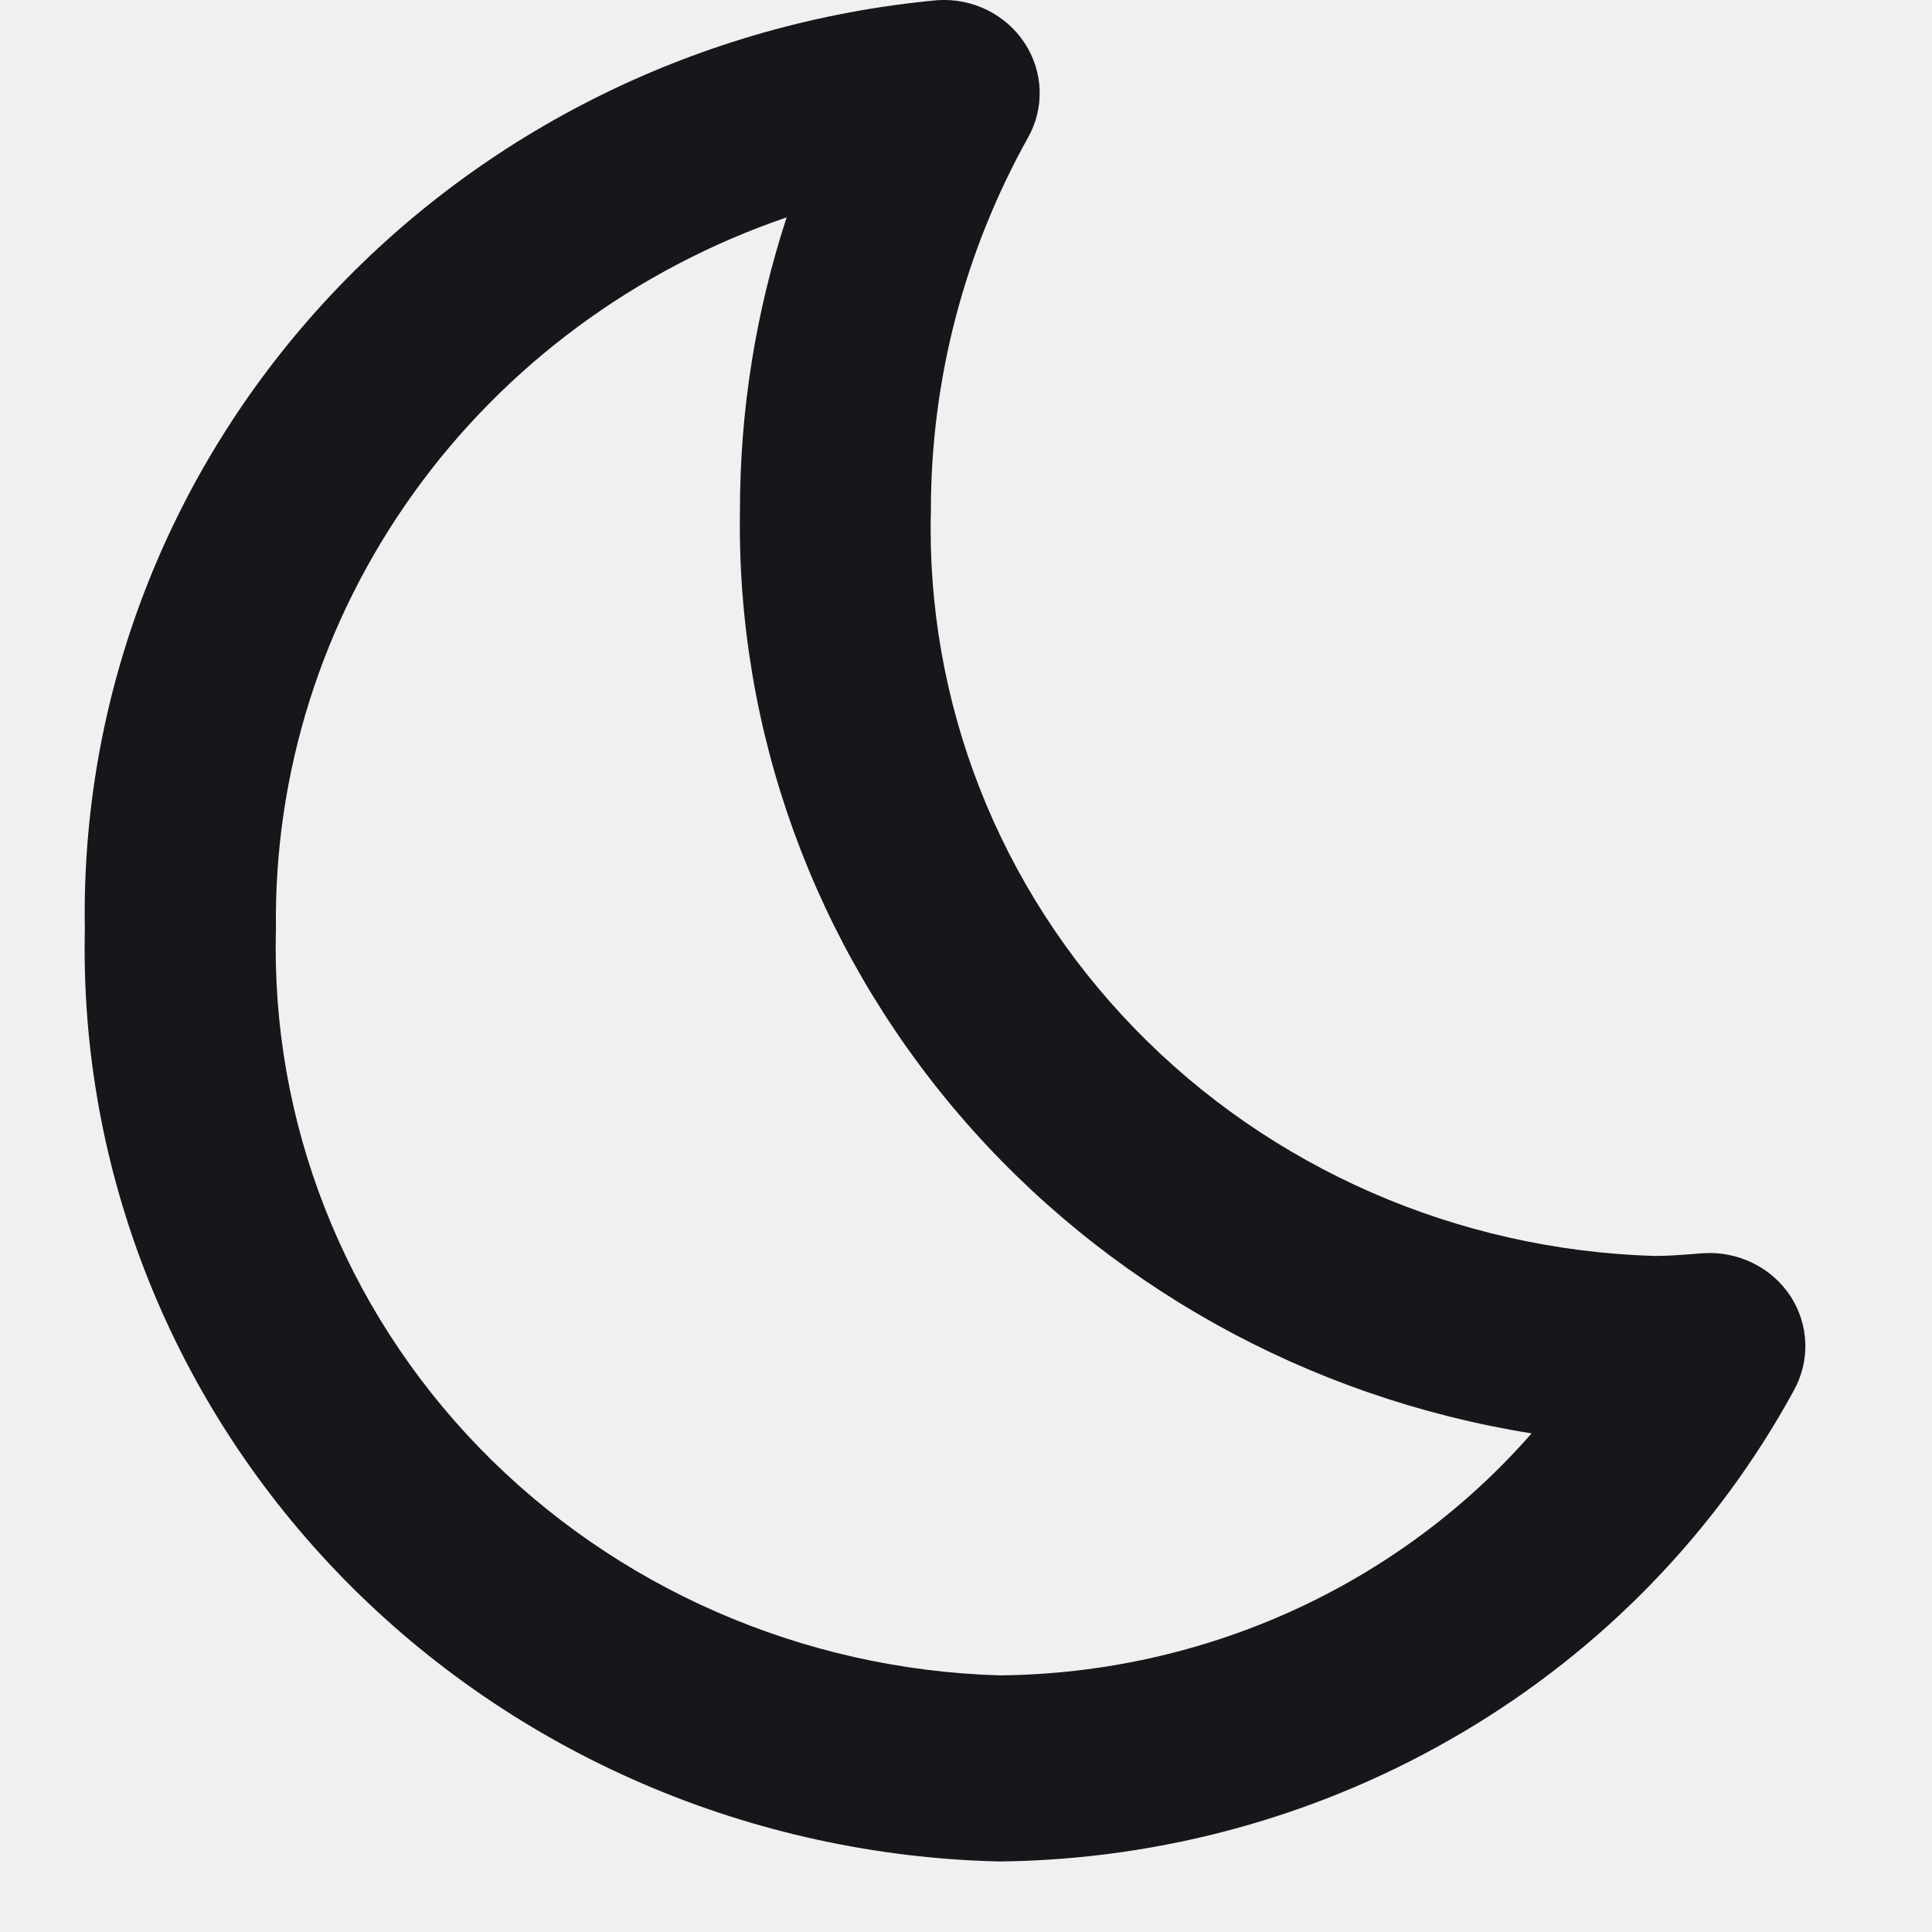
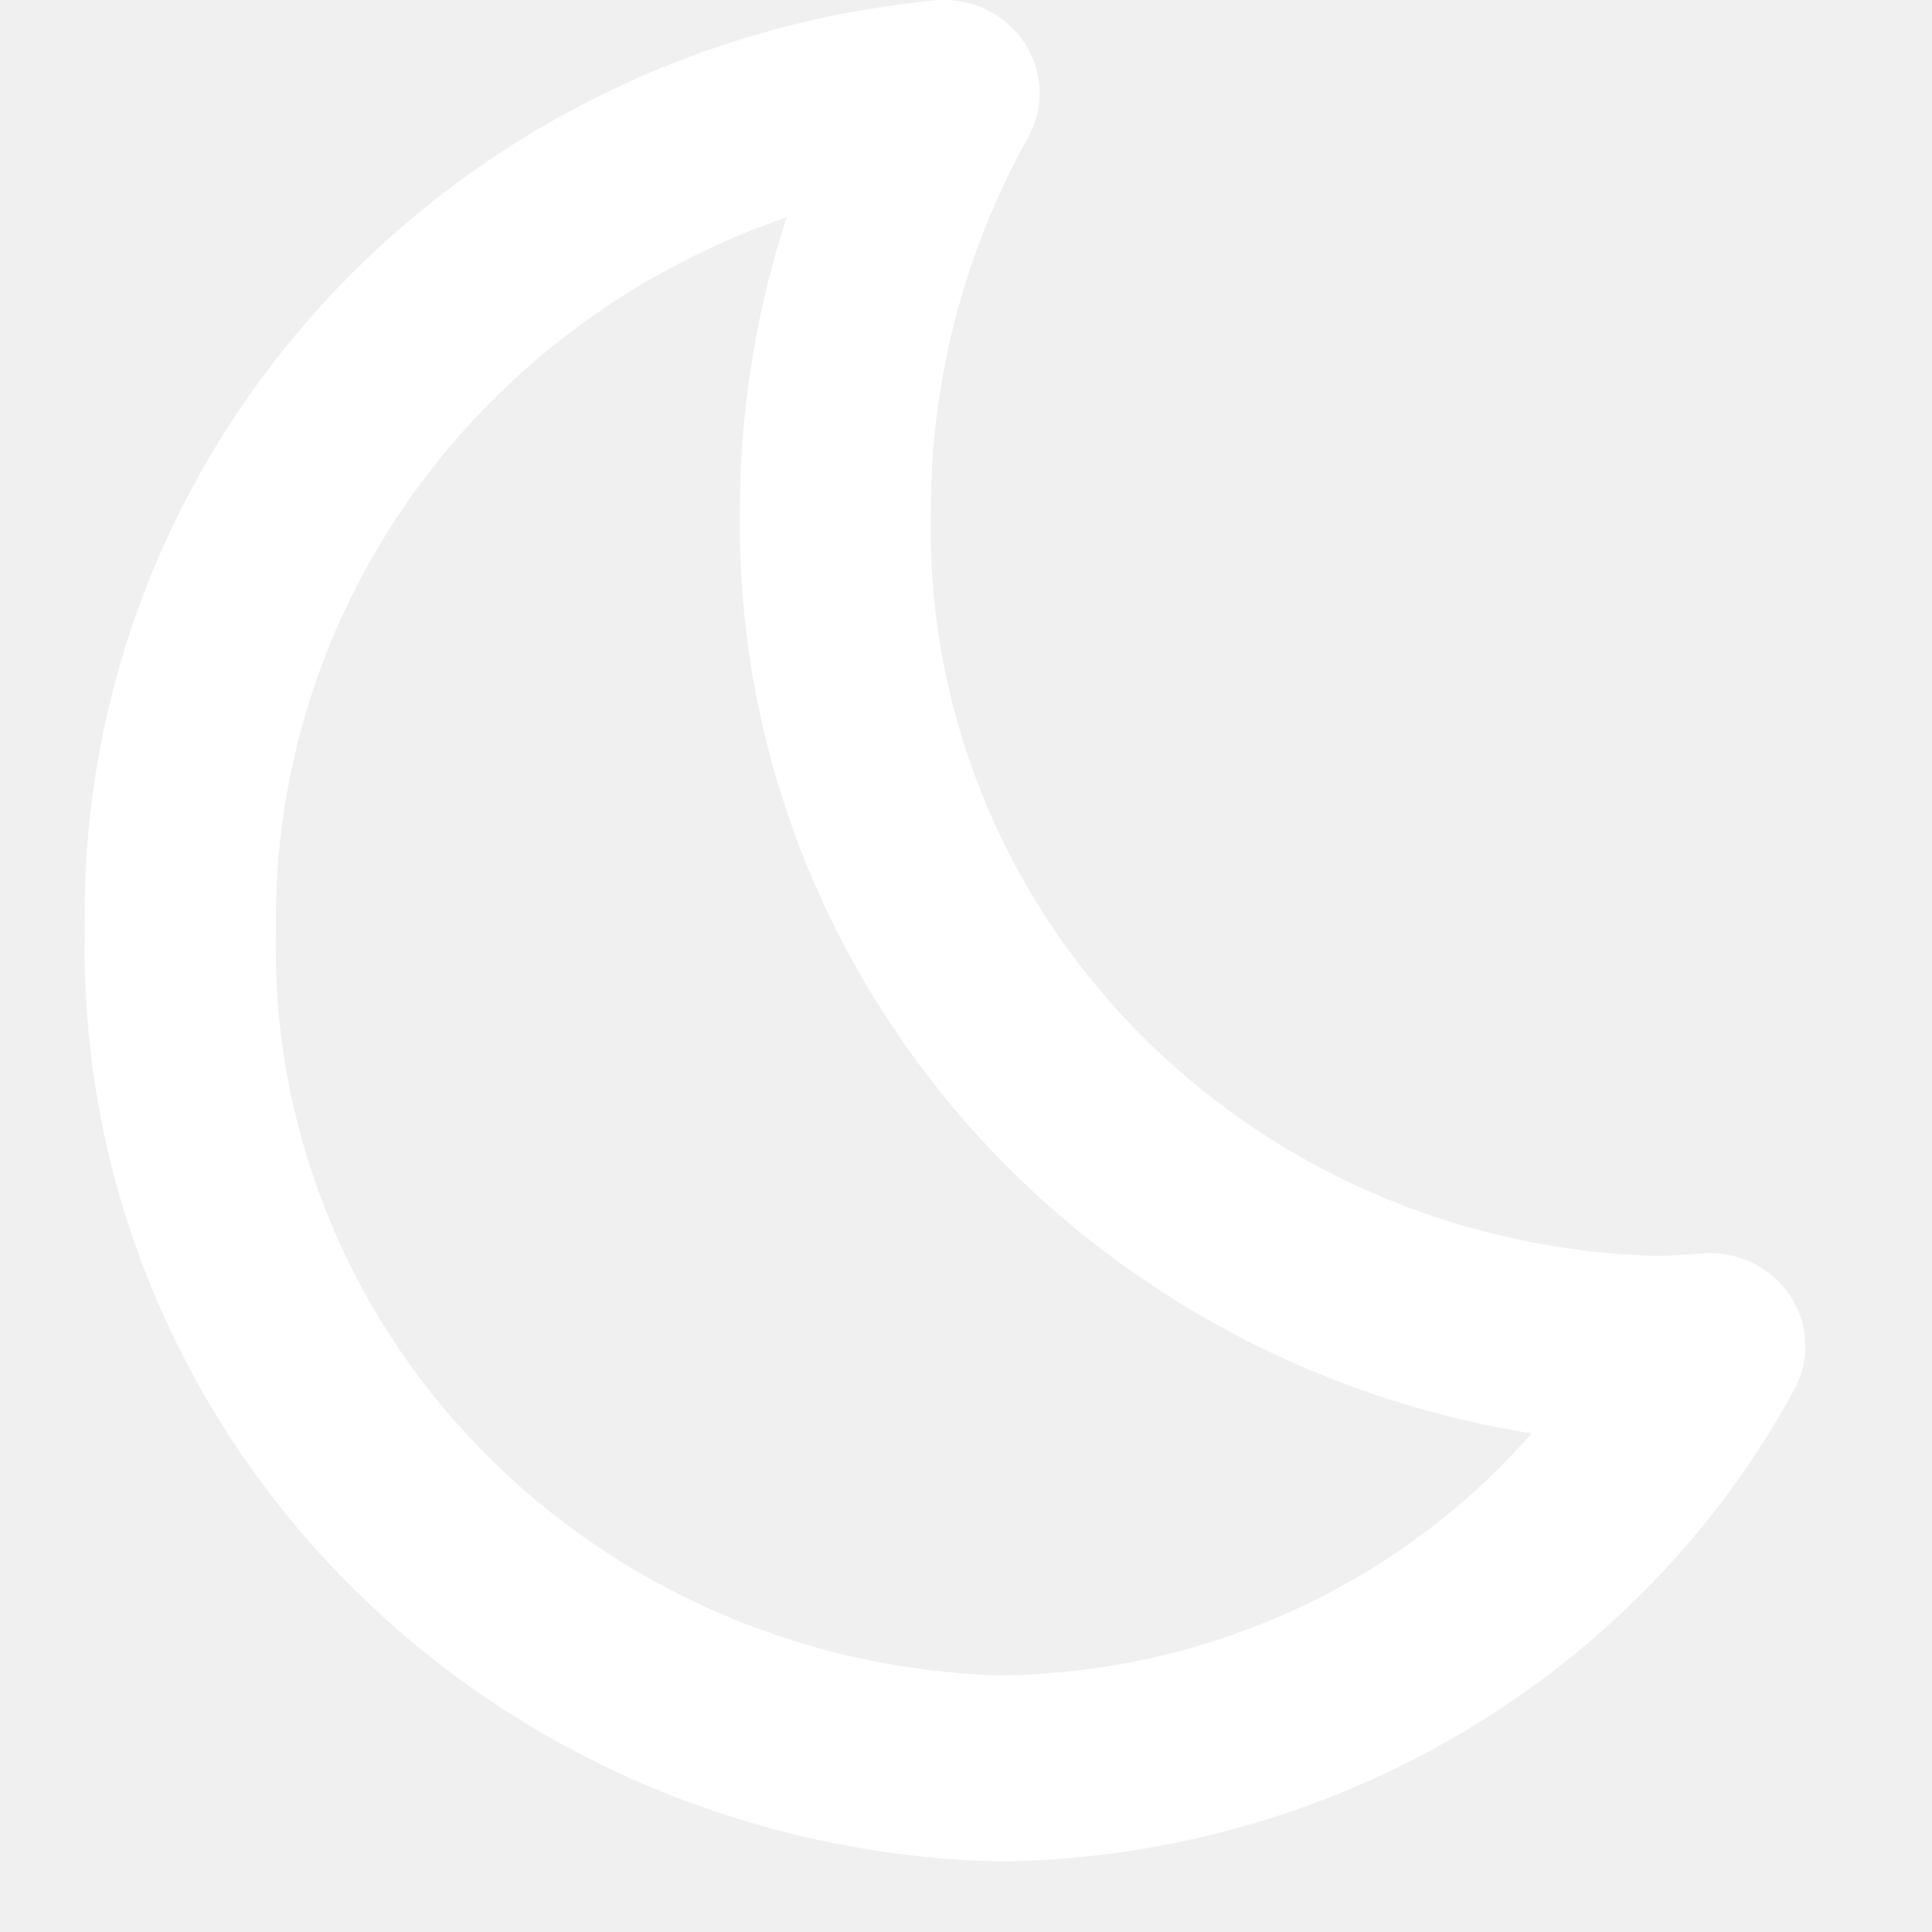
<svg xmlns="http://www.w3.org/2000/svg" width="12" height="12" viewBox="0 0 12 12" fill="none">
-   <path d="M0.527 5.773C0.494 7.274 1.074 8.725 2.138 9.81C3.203 10.896 4.666 11.526 6.208 11.562C7.224 11.551 8.218 11.274 9.086 10.759C9.955 10.245 10.664 9.512 11.141 8.638C11.245 8.452 11.236 8.226 11.12 8.049C11.002 7.871 10.795 7.77 10.579 7.784L10.513 7.789C10.435 7.795 10.357 7.801 10.276 7.801C9.05 7.764 7.888 7.256 7.046 6.387C6.204 5.519 5.75 4.361 5.782 3.167C5.782 2.36 5.989 1.565 6.385 0.855C6.489 0.67 6.481 0.445 6.364 0.267C6.247 0.089 6.04 -0.013 5.824 0.001C4.357 0.137 2.996 0.807 2.014 1.877C1.032 2.947 0.501 4.338 0.527 5.773L0.527 5.773ZM4.886 1.35C4.694 1.938 4.596 2.55 4.596 3.167C4.573 4.539 5.057 5.872 5.959 6.925C6.862 7.979 8.124 8.681 9.513 8.903C8.687 9.847 7.481 10.395 6.208 10.406C4.982 10.37 3.821 9.861 2.978 8.993C2.136 8.125 1.682 6.967 1.714 5.773C1.7 4.805 1.999 3.857 2.568 3.064C3.137 2.27 3.948 1.671 4.886 1.35L4.886 1.35Z" fill="#17171B" />
+   <path d="M0.527 5.773C0.494 7.274 1.074 8.725 2.138 9.81C3.203 10.896 4.666 11.526 6.208 11.562C7.224 11.551 8.218 11.274 9.086 10.759C9.955 10.245 10.664 9.512 11.141 8.638C11.245 8.452 11.236 8.226 11.12 8.049C11.002 7.871 10.795 7.77 10.579 7.784L10.513 7.789C10.435 7.795 10.357 7.801 10.276 7.801C9.05 7.764 7.888 7.256 7.046 6.387C6.204 5.519 5.75 4.361 5.782 3.167C5.782 2.36 5.989 1.565 6.385 0.855C6.489 0.67 6.481 0.445 6.364 0.267C6.247 0.089 6.04 -0.013 5.824 0.001C4.357 0.137 2.996 0.807 2.014 1.877C1.032 2.947 0.501 4.338 0.527 5.773L0.527 5.773ZM4.886 1.35C4.694 1.938 4.596 2.55 4.596 3.167C4.573 4.539 5.057 5.872 5.959 6.925C6.862 7.979 8.124 8.681 9.513 8.903C8.687 9.847 7.481 10.395 6.208 10.406C4.982 10.37 3.821 9.861 2.978 8.993C2.136 8.125 1.682 6.967 1.714 5.773C1.7 4.805 1.999 3.857 2.568 3.064C3.137 2.27 3.948 1.671 4.886 1.35L4.886 1.35Z" fill="#ffffff" />
</svg>
